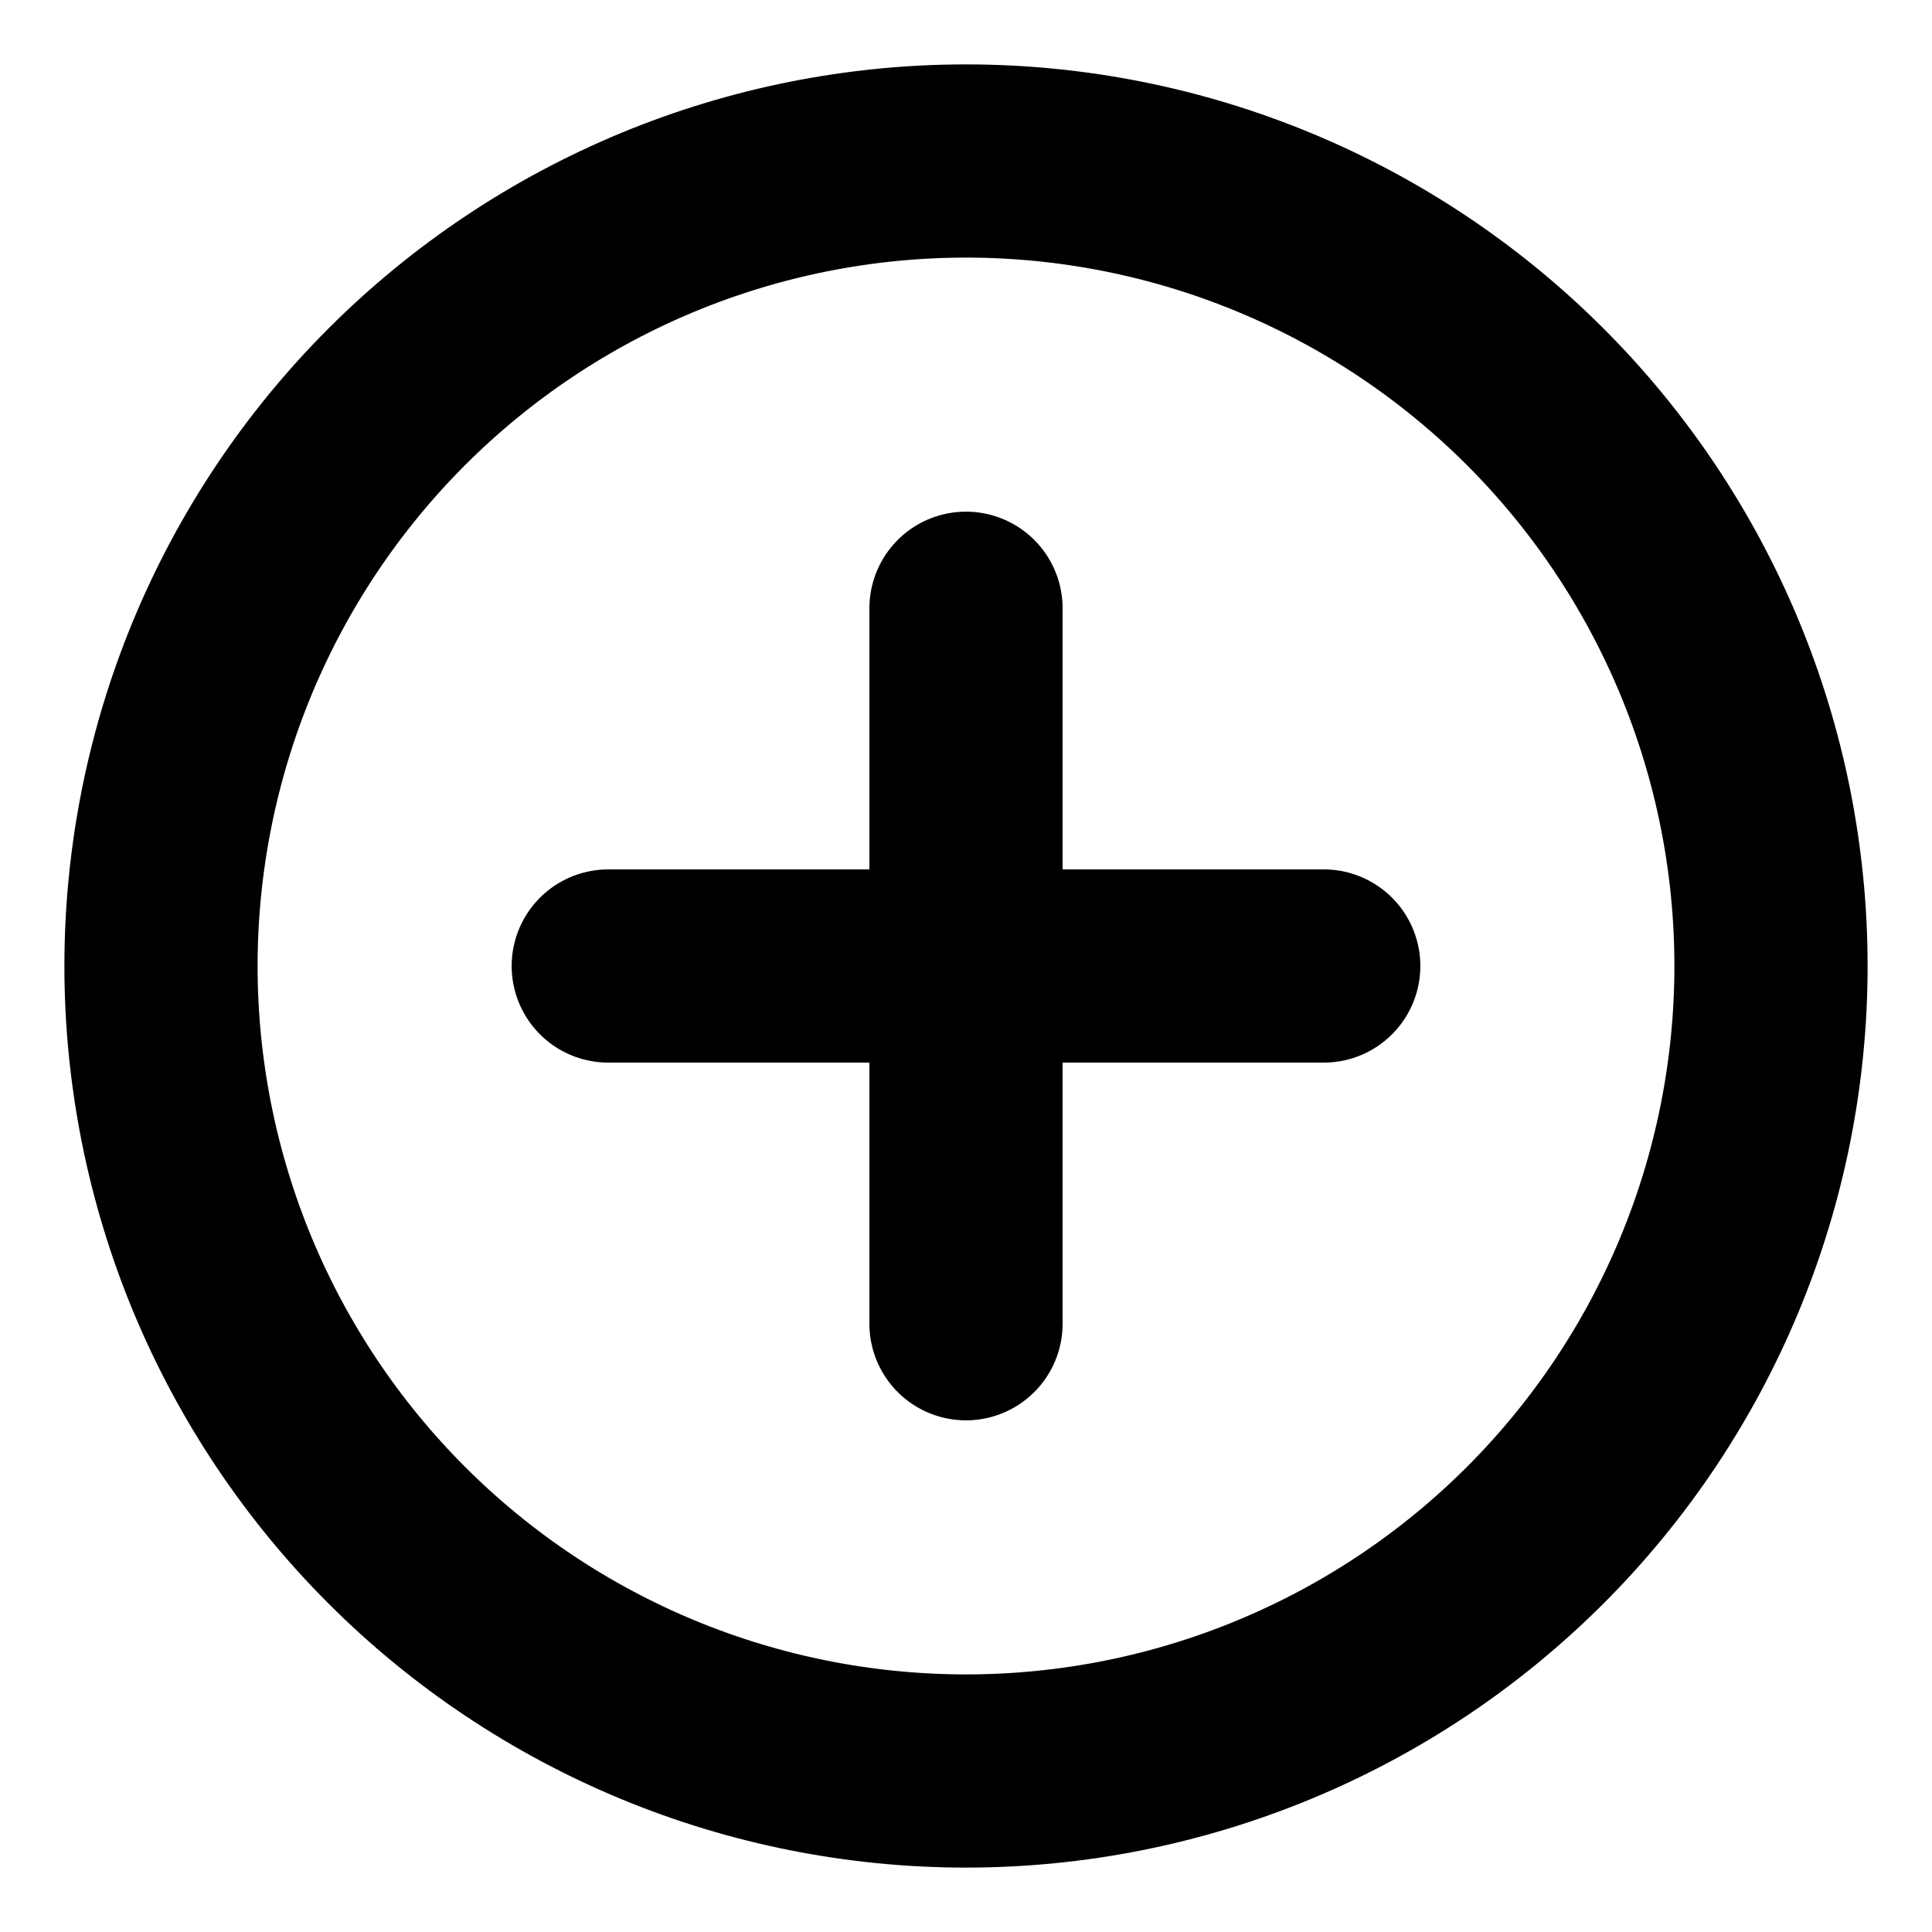
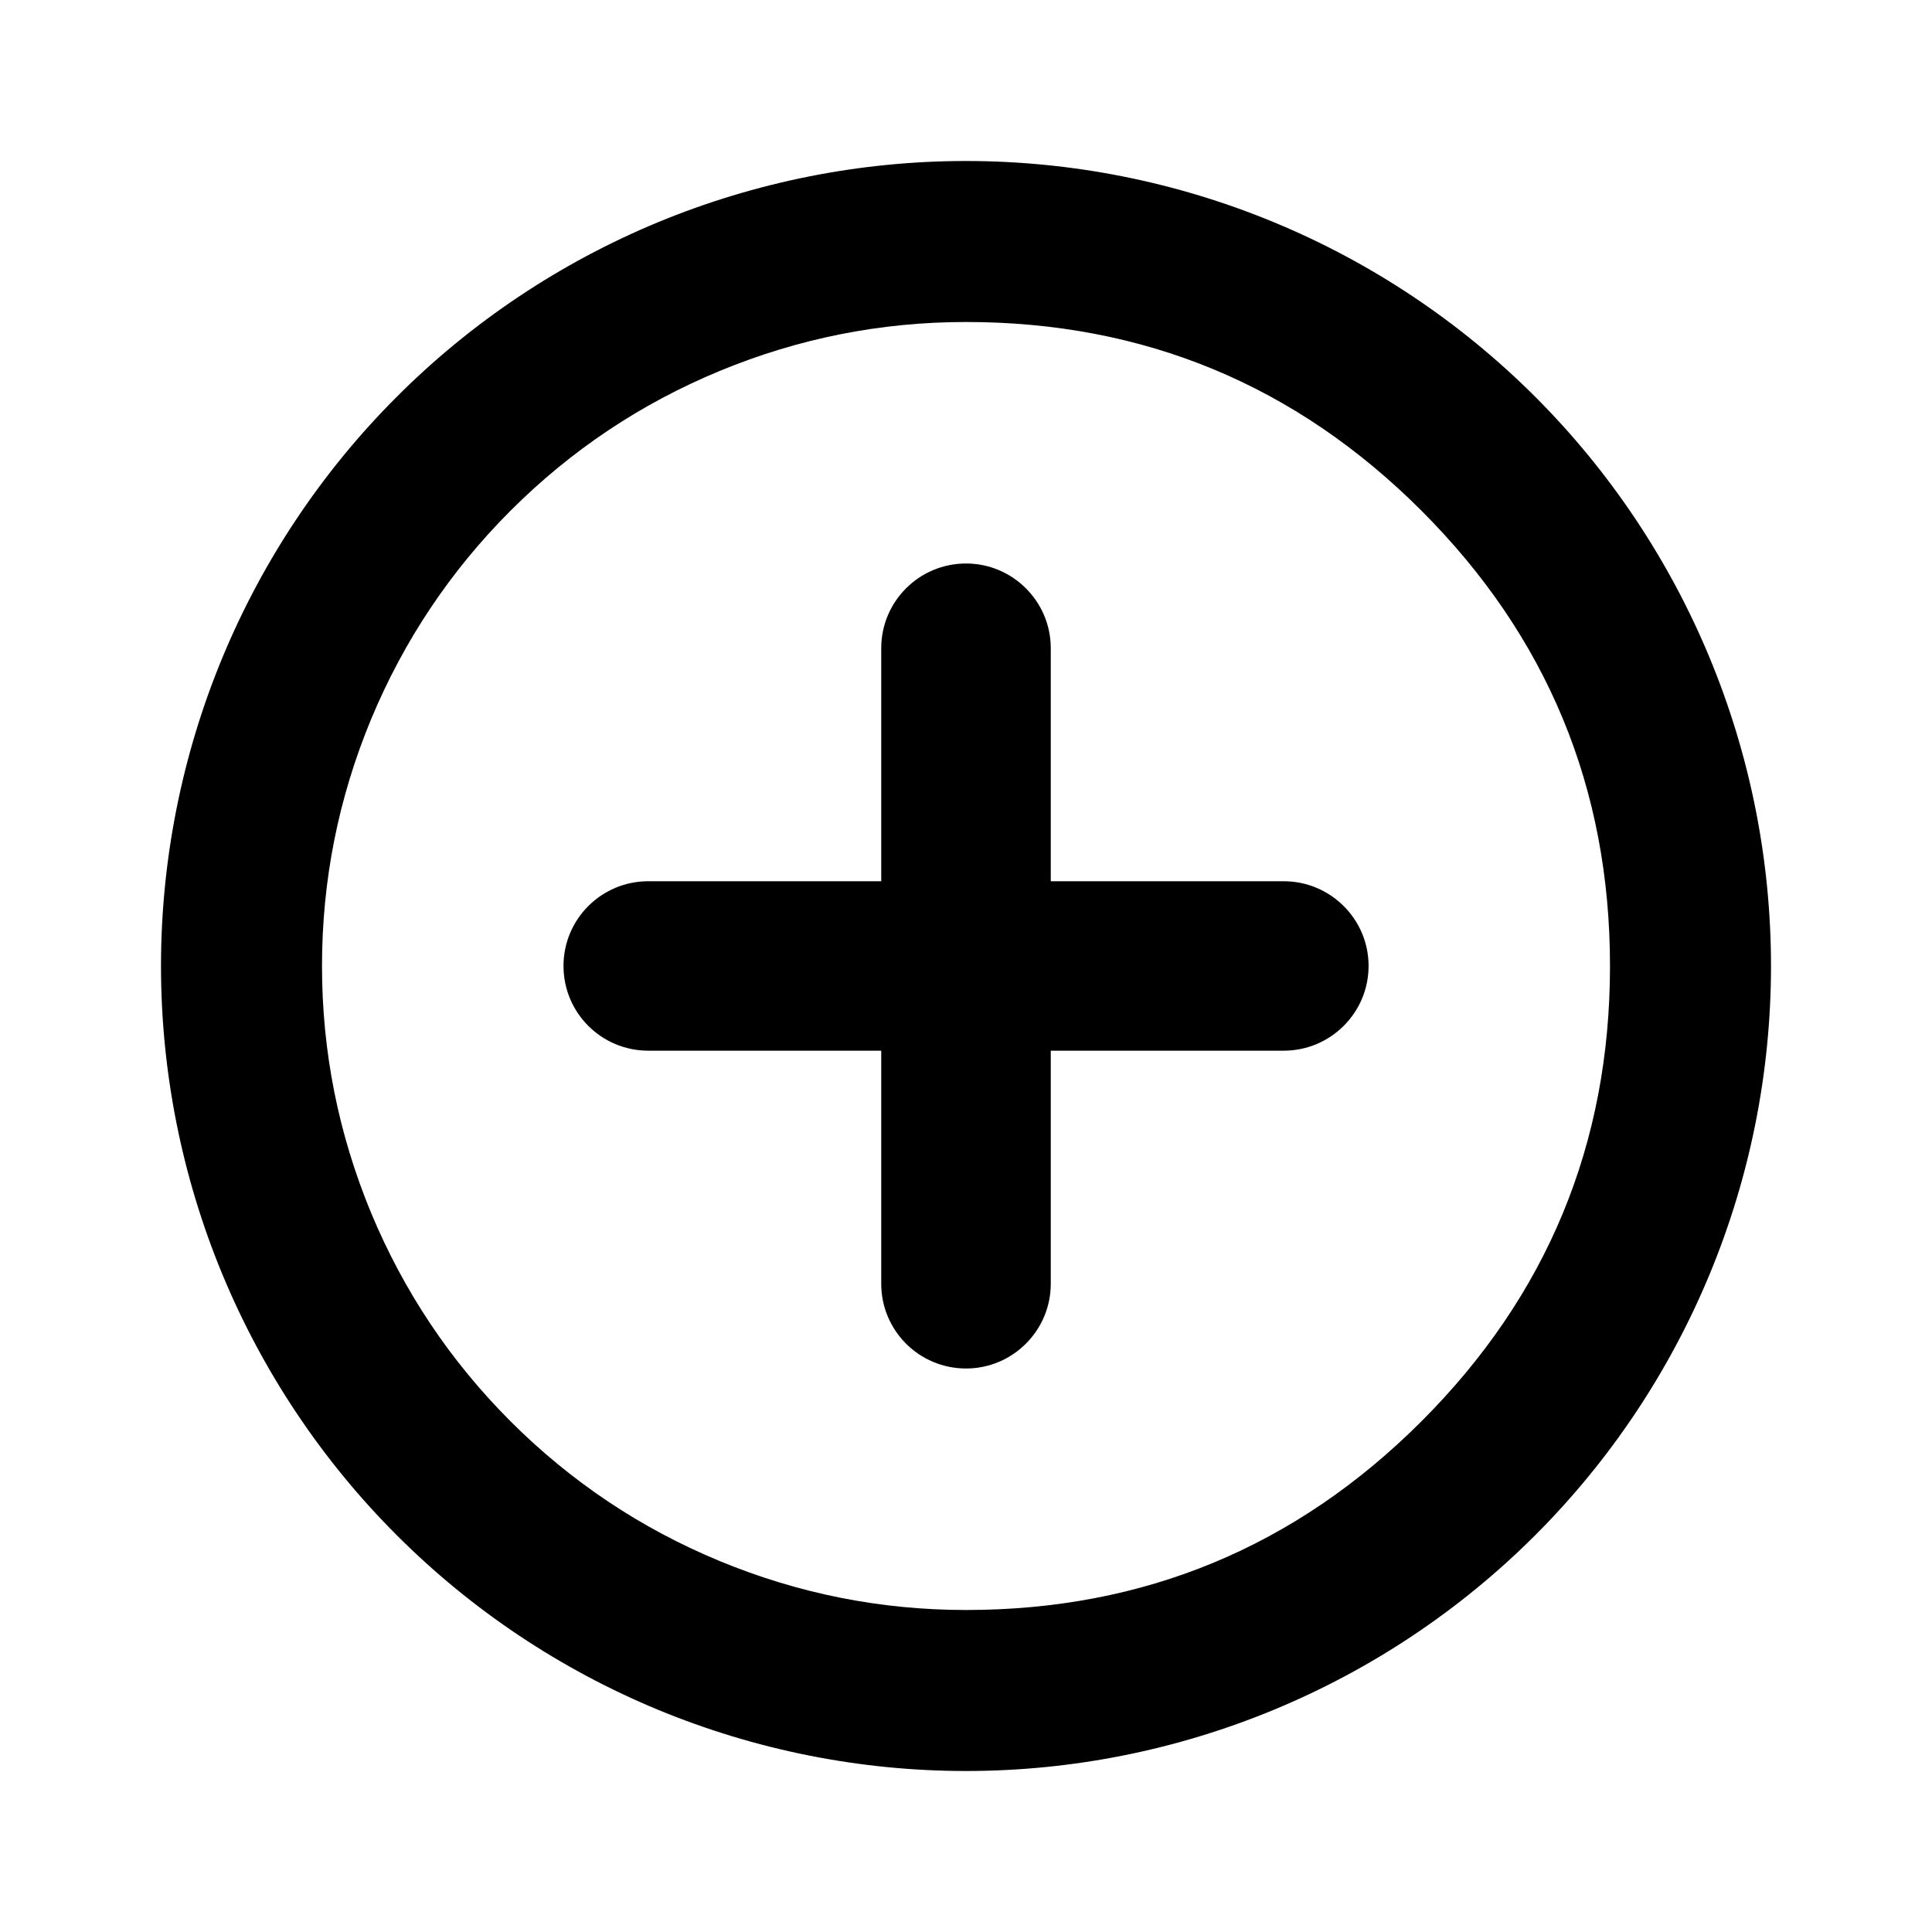
<svg xmlns="http://www.w3.org/2000/svg" width="24" height="24" viewBox="0 0 24 24" fill="none">
-   <path d="M7.556 12H12M12 12H16.444M12 12V16.444M12 12V7.556M12 22C10.687 22 9.386 21.741 8.173 21.239C6.96 20.736 5.858 20 4.929 19.071C4 18.142 3.264 17.04 2.761 15.827C2.259 14.614 2 13.313 2 12C2 10.687 2.259 9.386 2.761 8.173C3.264 6.96 4 5.858 4.929 4.929C5.858 4 6.96 3.264 8.173 2.761C9.386 2.259 10.687 2 12 2C14.652 2 17.196 3.054 19.071 4.929C20.946 6.804 22 9.348 22 12C22 14.652 20.946 17.196 19.071 19.071C17.196 20.946 14.652 22 12 22Z" stroke="currentColor" stroke-width="2.4" stroke-linecap="round" stroke-linejoin="round" />
+   <path d="M12 22C10.687 22 9.387 21.741 8.173 21.239C6.96 20.736 5.857 20 4.929 19.071C4 18.143 3.264 17.04 2.761 15.827C2.259 14.614 2 13.313 2 12C2 10.687 2.259 9.386 2.761 8.173C3.264 6.96 4 5.857 4.929 4.929C5.857 4 6.96 3.264 8.173 2.761C9.387 2.259 10.687 2 12 2C14.652 2 17.195 3.054 19.071 4.929C20.946 6.804 22 9.348 22 12C22 14.652 20.946 17.196 19.071 19.071C17.195 20.946 14.652 22 12 22ZM8.938 19.391C9.919 19.797 10.94 20 12 20C14.208 20 16.094 19.219 17.657 17.657C19.219 16.095 20 14.21 20 12C20 9.79 19.219 7.905 17.657 6.343C16.094 4.781 14.208 4 12 4C10.94 4 9.919 4.203 8.938 4.609C7.958 5.015 7.094 5.593 6.343 6.343C5.594 7.093 5.016 7.958 4.608 8.939C4.203 9.918 4 10.939 4 12C4 13.061 4.203 14.082 4.608 15.062C5.016 16.043 5.594 16.908 6.343 17.657C7.094 18.407 7.958 18.985 8.938 19.391Z" fill="currentColor" fill-rule="evenodd" clip-rule="evenodd" />
+   <path d="M12.001 7C12.58 7 13.053 7.472 13.053 8.052L13.053 10.947L15.947 10.947C16.527 10.947 17.001 11.418 17.001 11.999C17.001 12.582 16.527 13.052 15.947 13.052L13.053 13.052L13.053 15.948C13.053 16.528 12.58 17 12.001 17C11.417 17 10.947 16.528 10.947 15.948L10.947 13.052L8.053 13.052C7.471 13.052 7 12.582 7 11.999C7 11.418 7.471 10.947 8.053 10.947L10.947 10.947L10.947 8.052C10.947 7.472 11.417 7 12.001 7Z" fill="currentColor" />
</svg>
